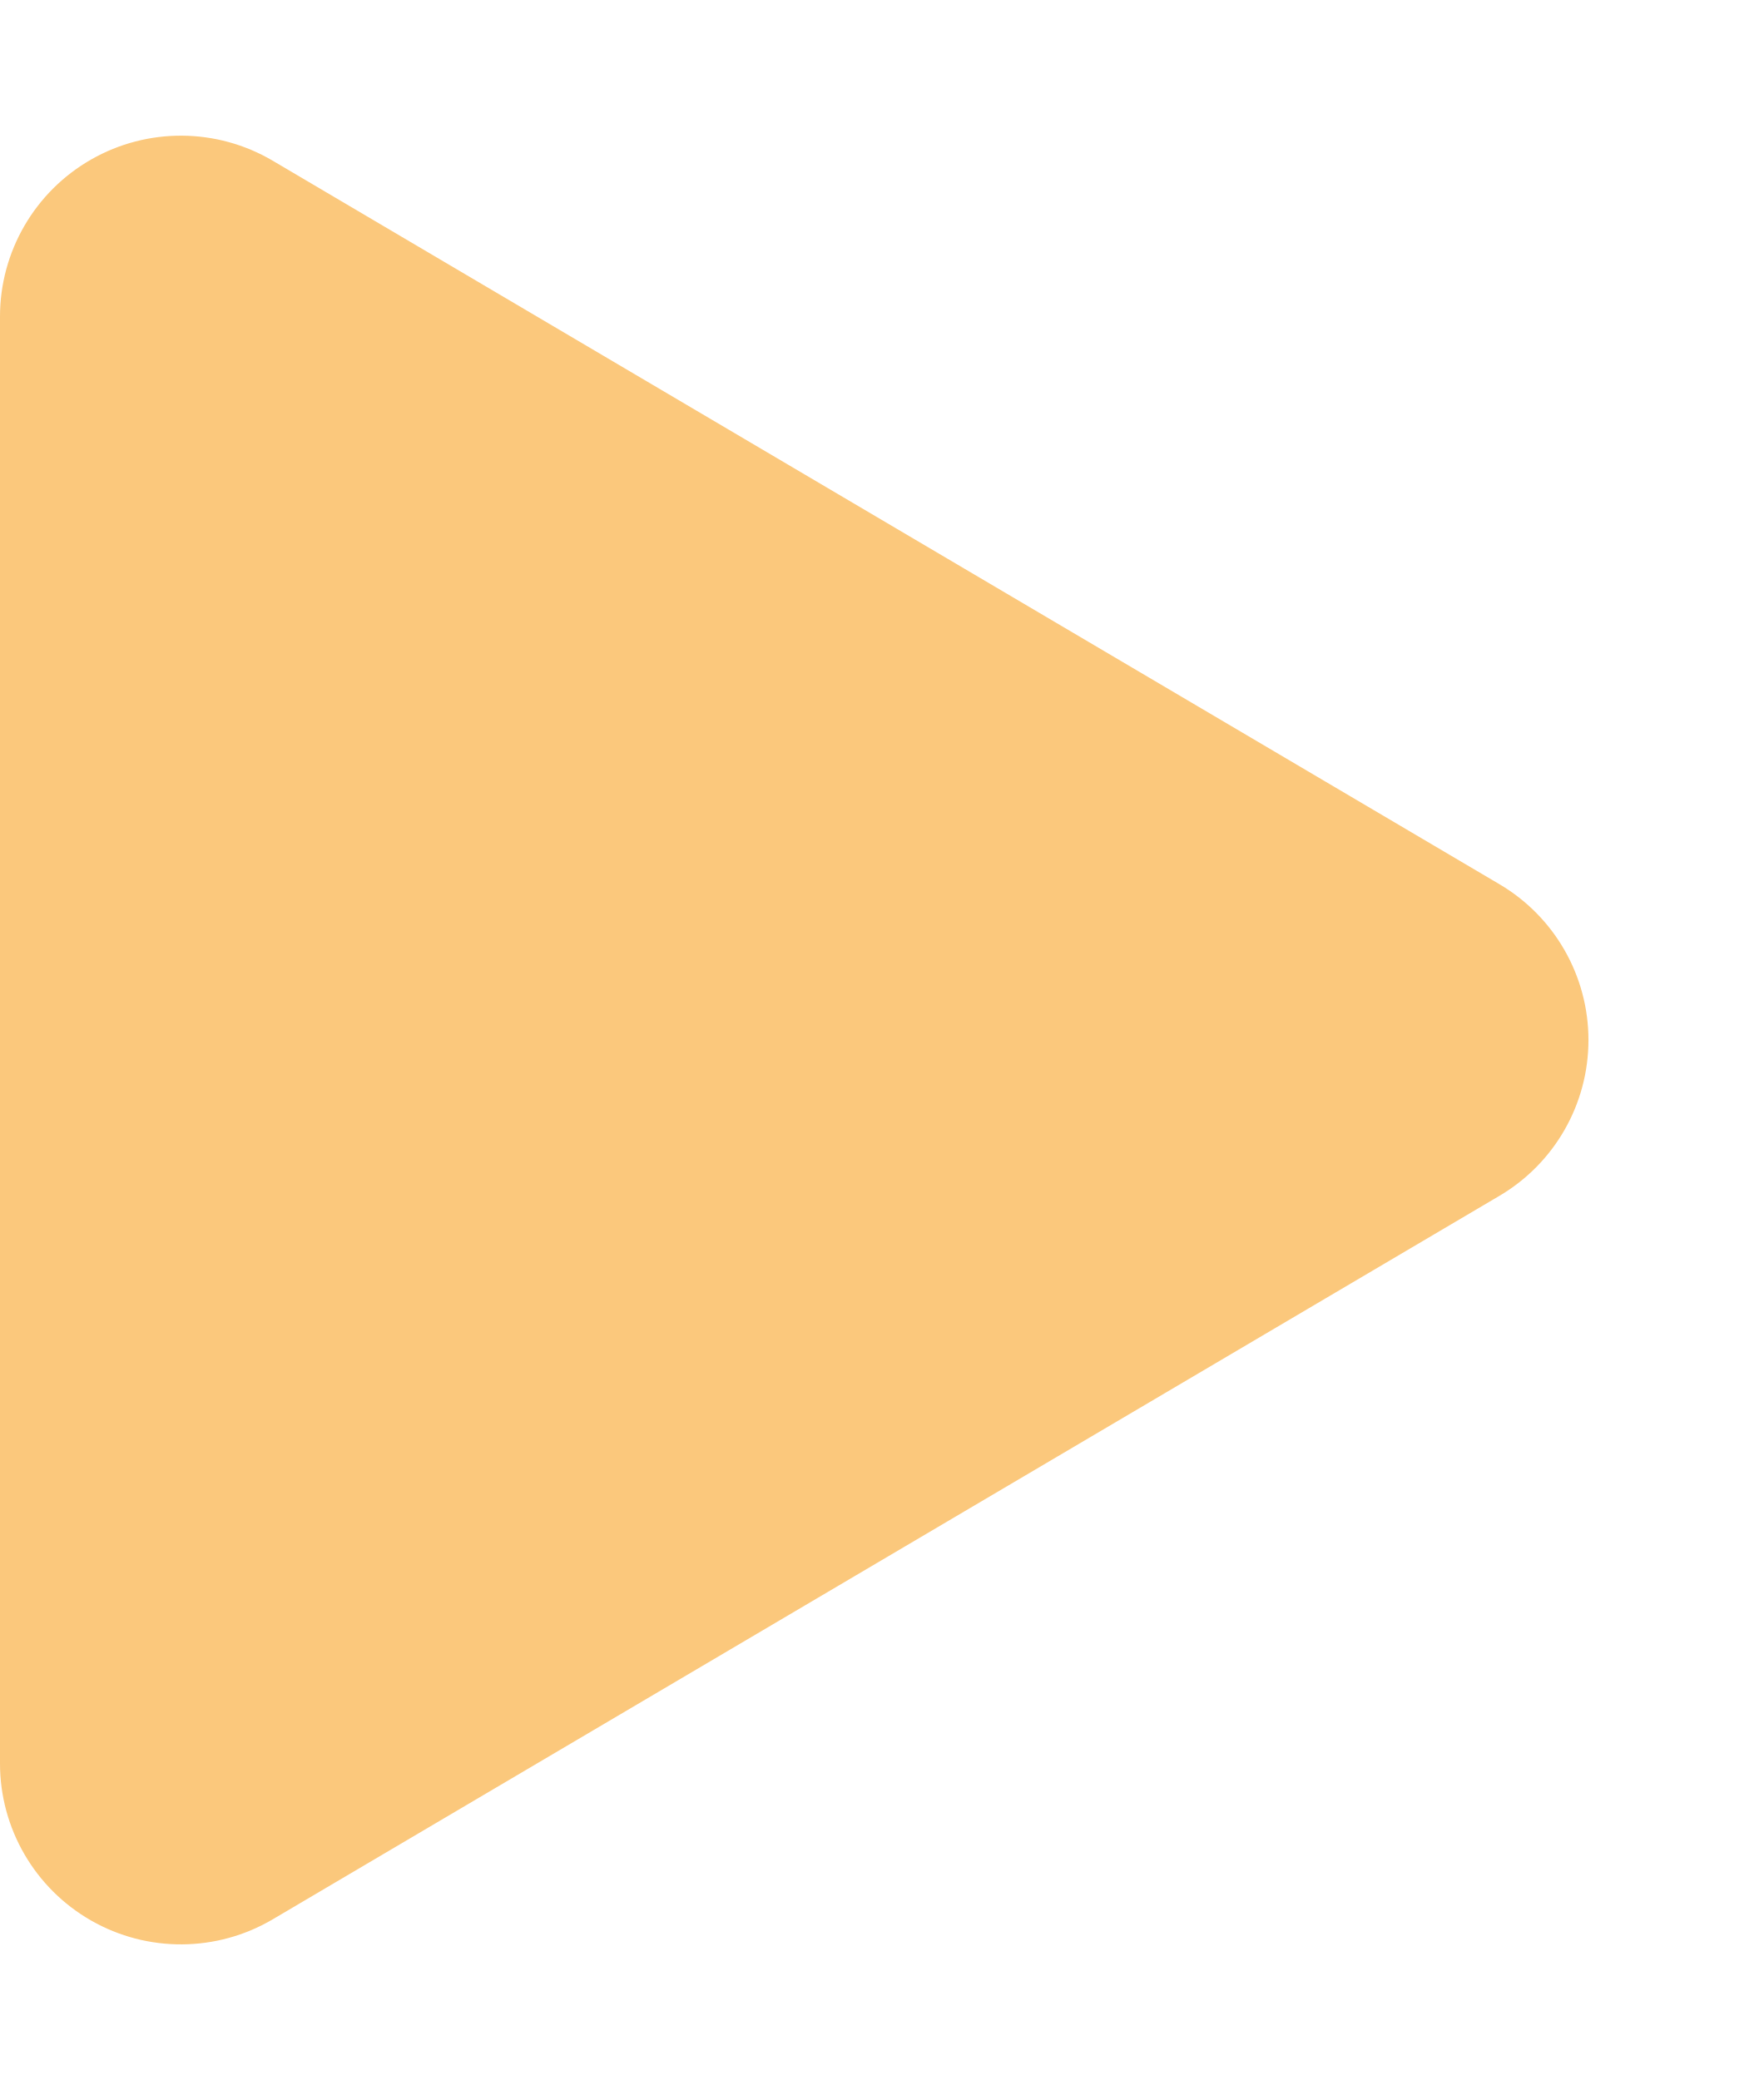
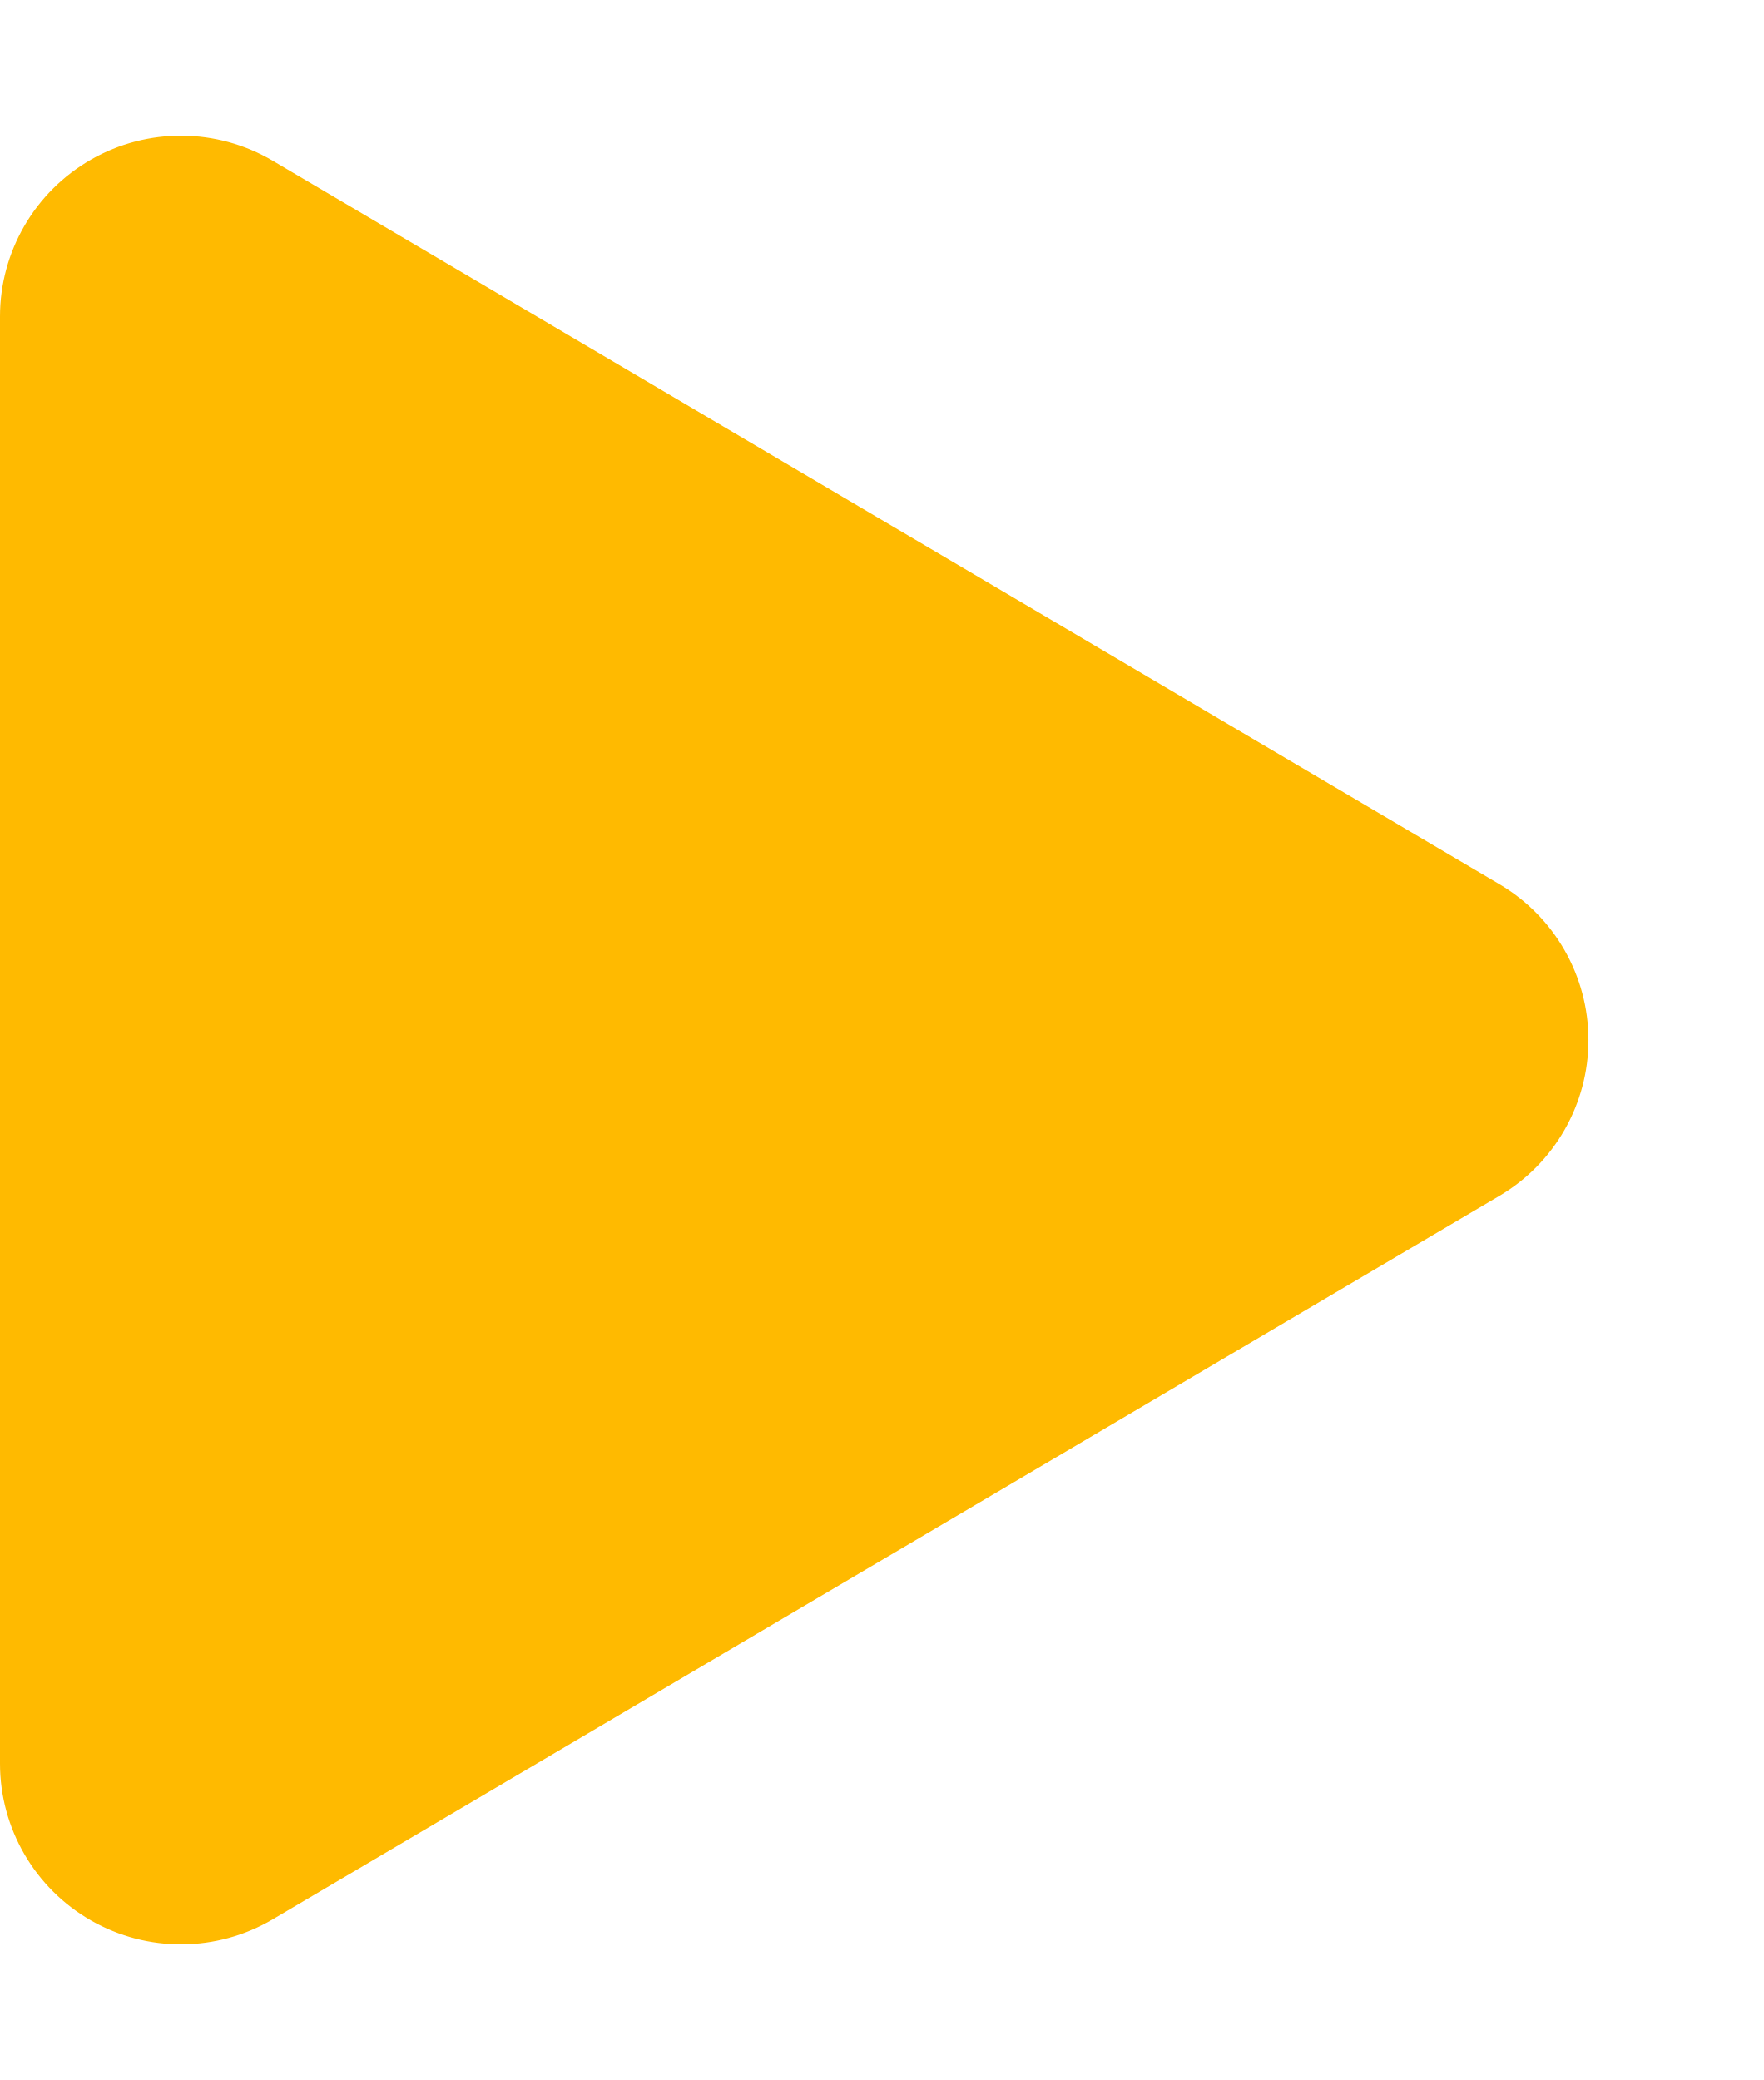
<svg xmlns="http://www.w3.org/2000/svg" width="39" height="46" viewBox="0 0 39 46">
-   <path d="M19.555,5.842a4,4,0,0,1,6.891,0l16,27.126A4,4,0,0,1,39,39H7a4,4,0,0,1-3.445-6.032Z" transform="translate(39) rotate(90)" fill="#fbc87c" />
+   <path d="M19.555,5.842a4,4,0,0,1,6.891,0l16,27.126A4,4,0,0,1,39,39H7a4,4,0,0,1-3.445-6.032Z" transform="translate(39) rotate(90)" fill="#ffba00" />
</svg>
